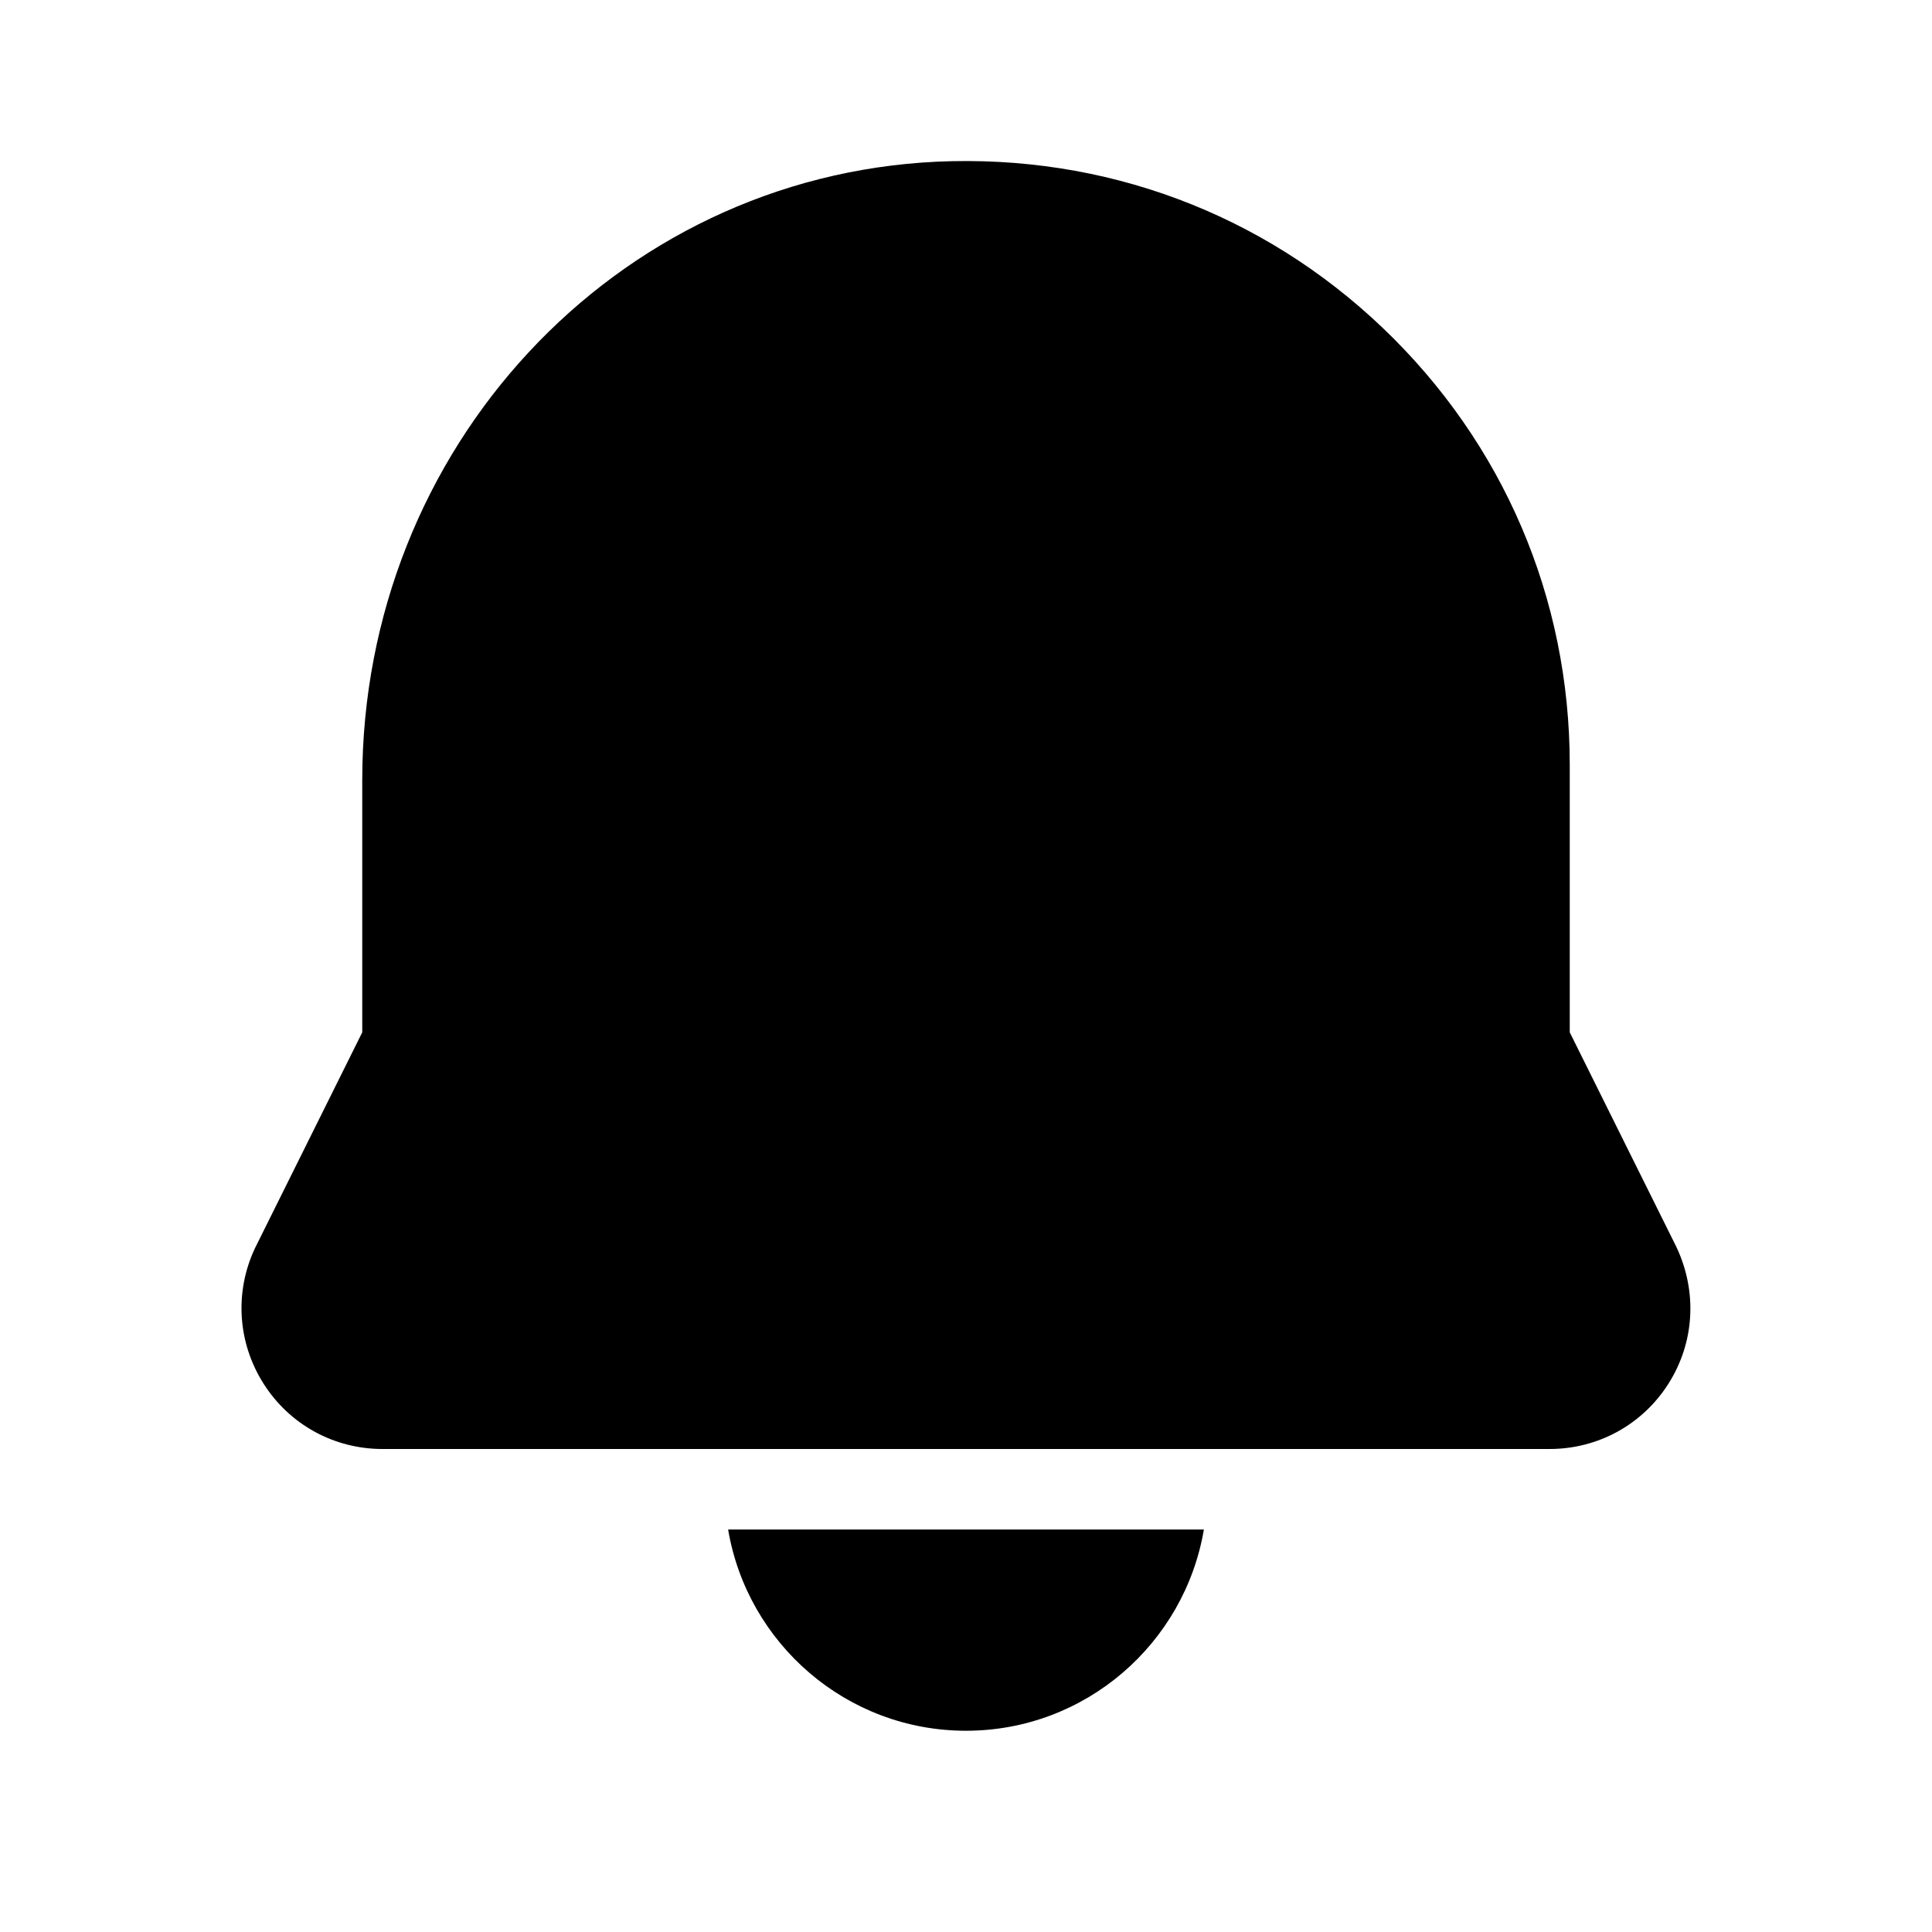
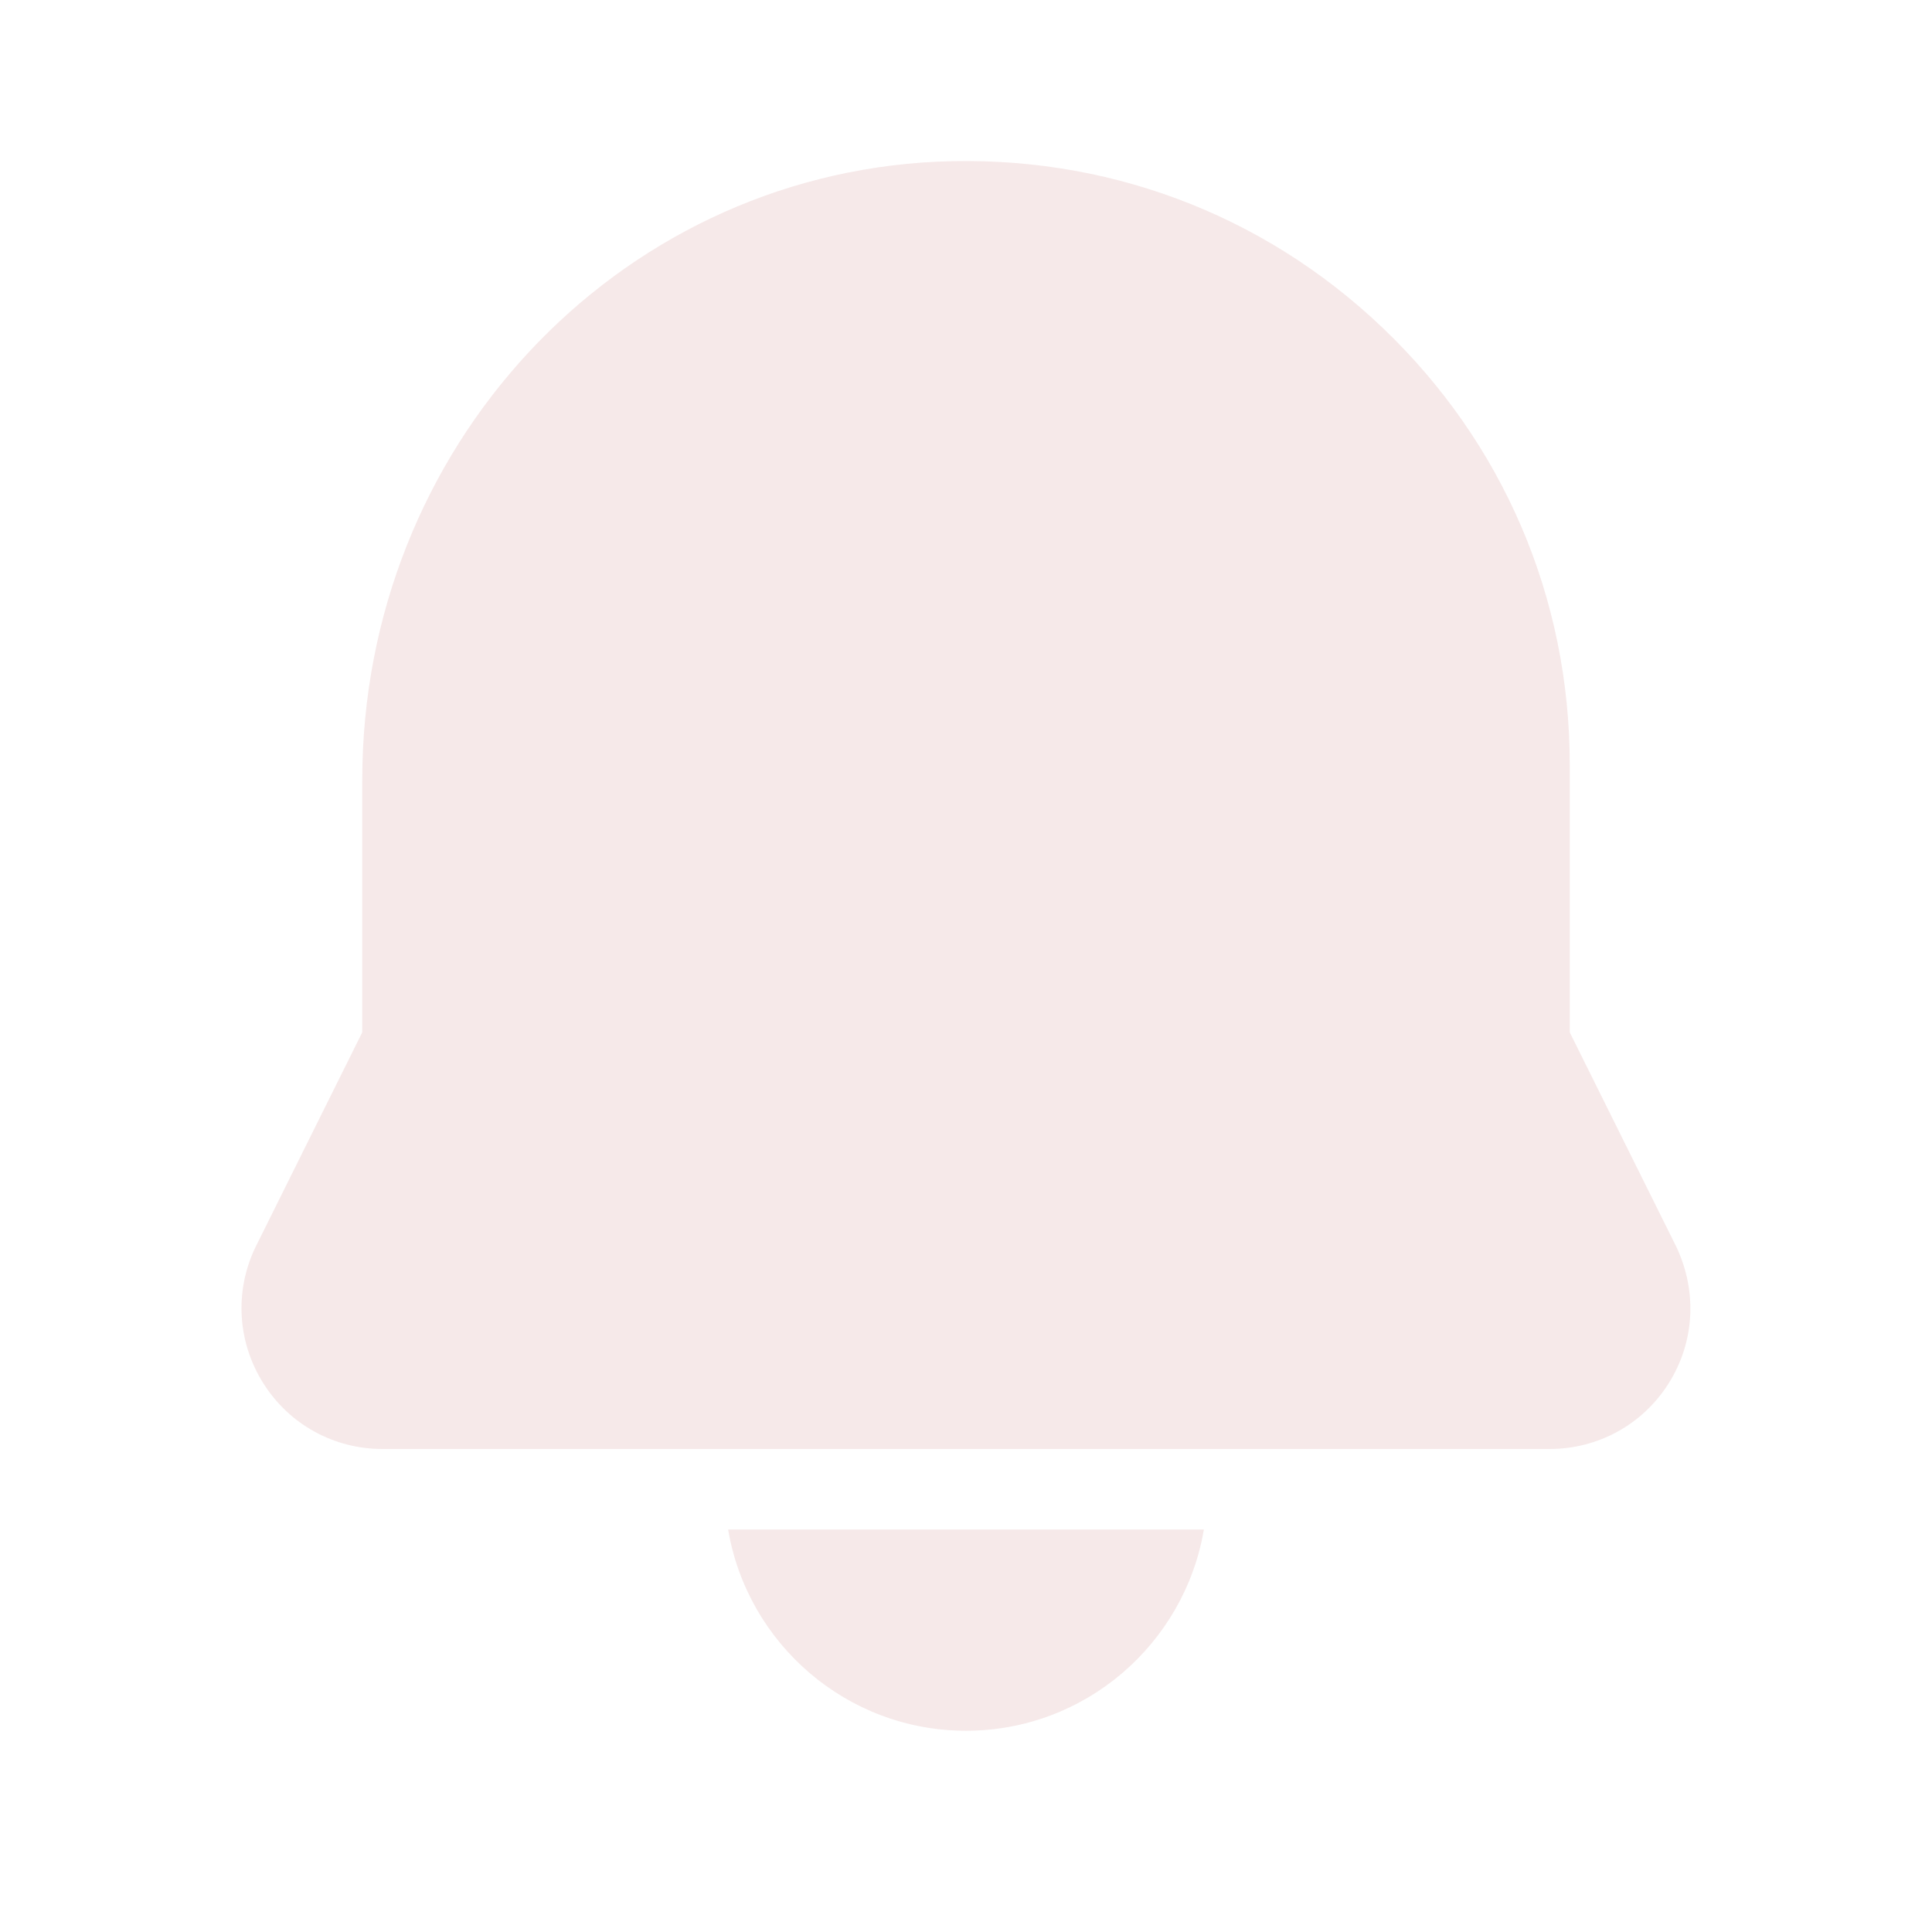
- <svg xmlns="http://www.w3.org/2000/svg" x="0px" y="0px" width="30px" height="30px" viewBox="0 0 48 48">
+ <svg xmlns="http://www.w3.org/2000/svg" x="0px" y="0px" width="30px" height="30px" viewBox="0 0 48 48" fill="#F6E9E9">
  <path d="M38.498 36H9.502c-1.205 0-2.31-.607-2.955-1.625S5.822 32.1 6.335 31.01L9 25.648v-6.267c0-8.239 6.271-14.987 14.277-15.364l0 0c4.151-.188 8.08 1.271 11.075 4.128C37.35 11.004 39 14.859 39 19v6.648l2.65 5.333c.527 1.119.448 2.377-.197 3.395S39.703 36 38.498 36zM23.348 5.516h.01H23.348zM18.09 38c.478 2.833 2.942 5 5.91 5s5.431-2.167 5.91-5H18.09z" />
</svg>
